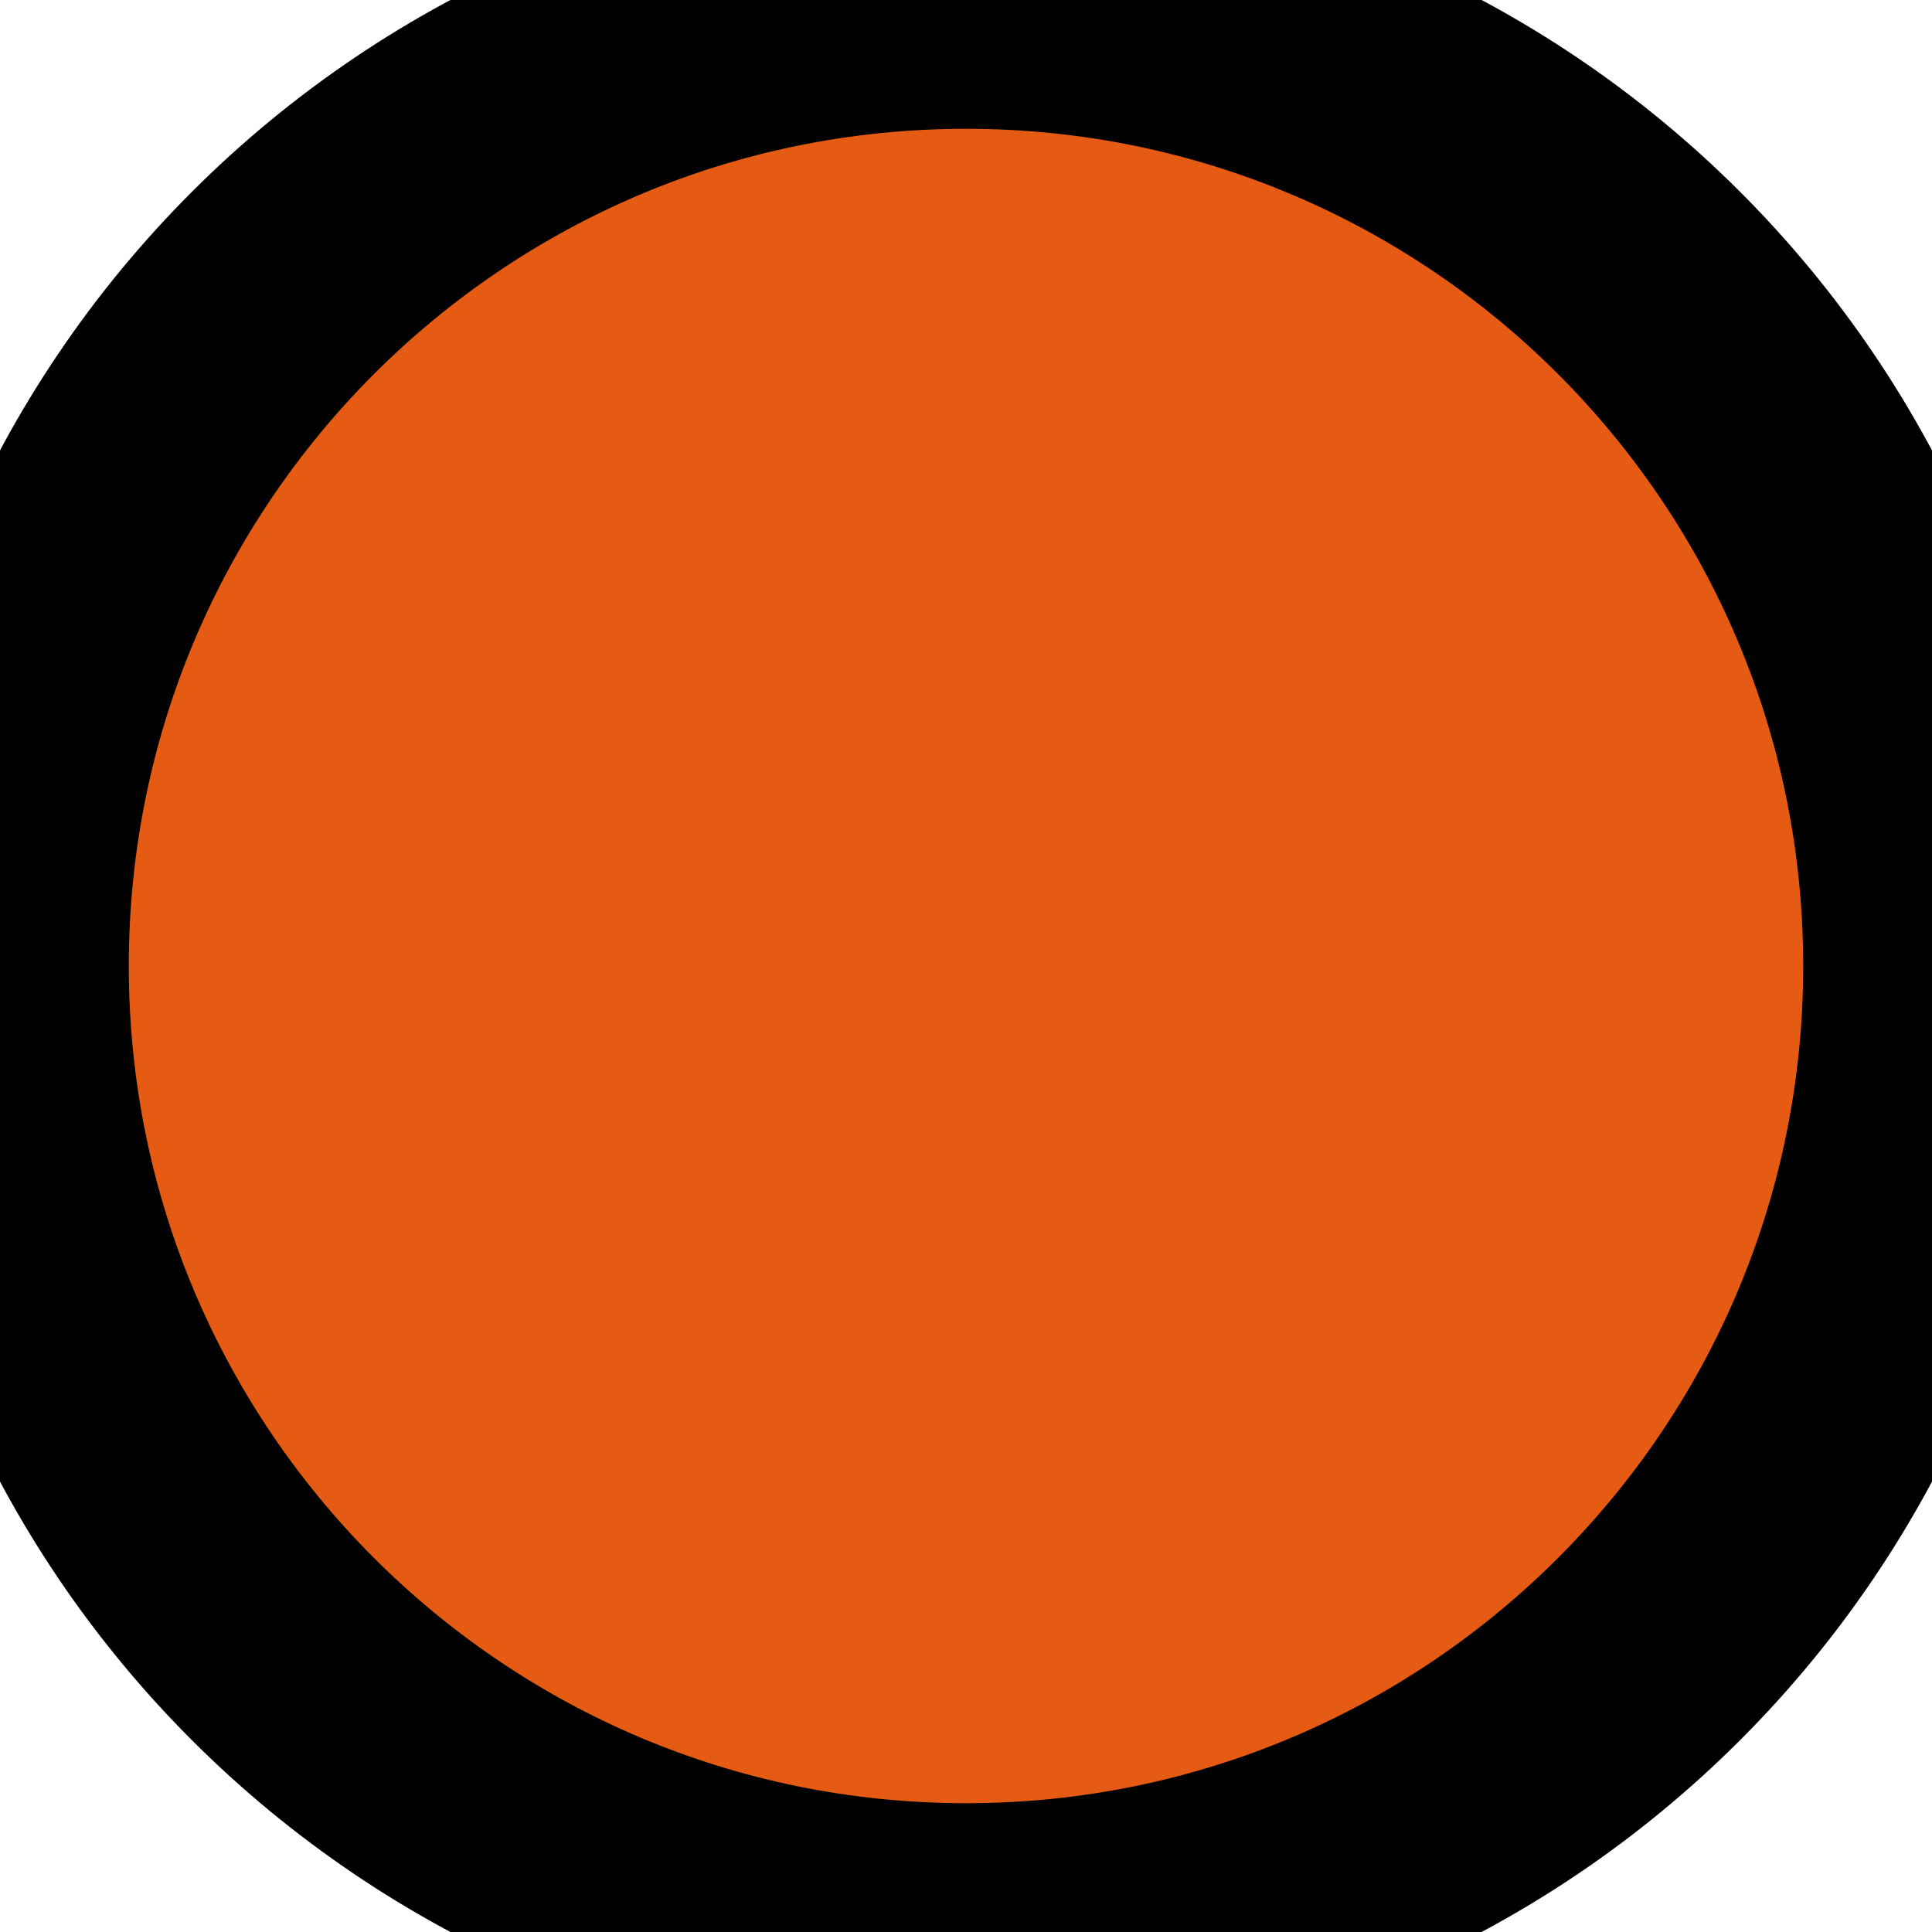
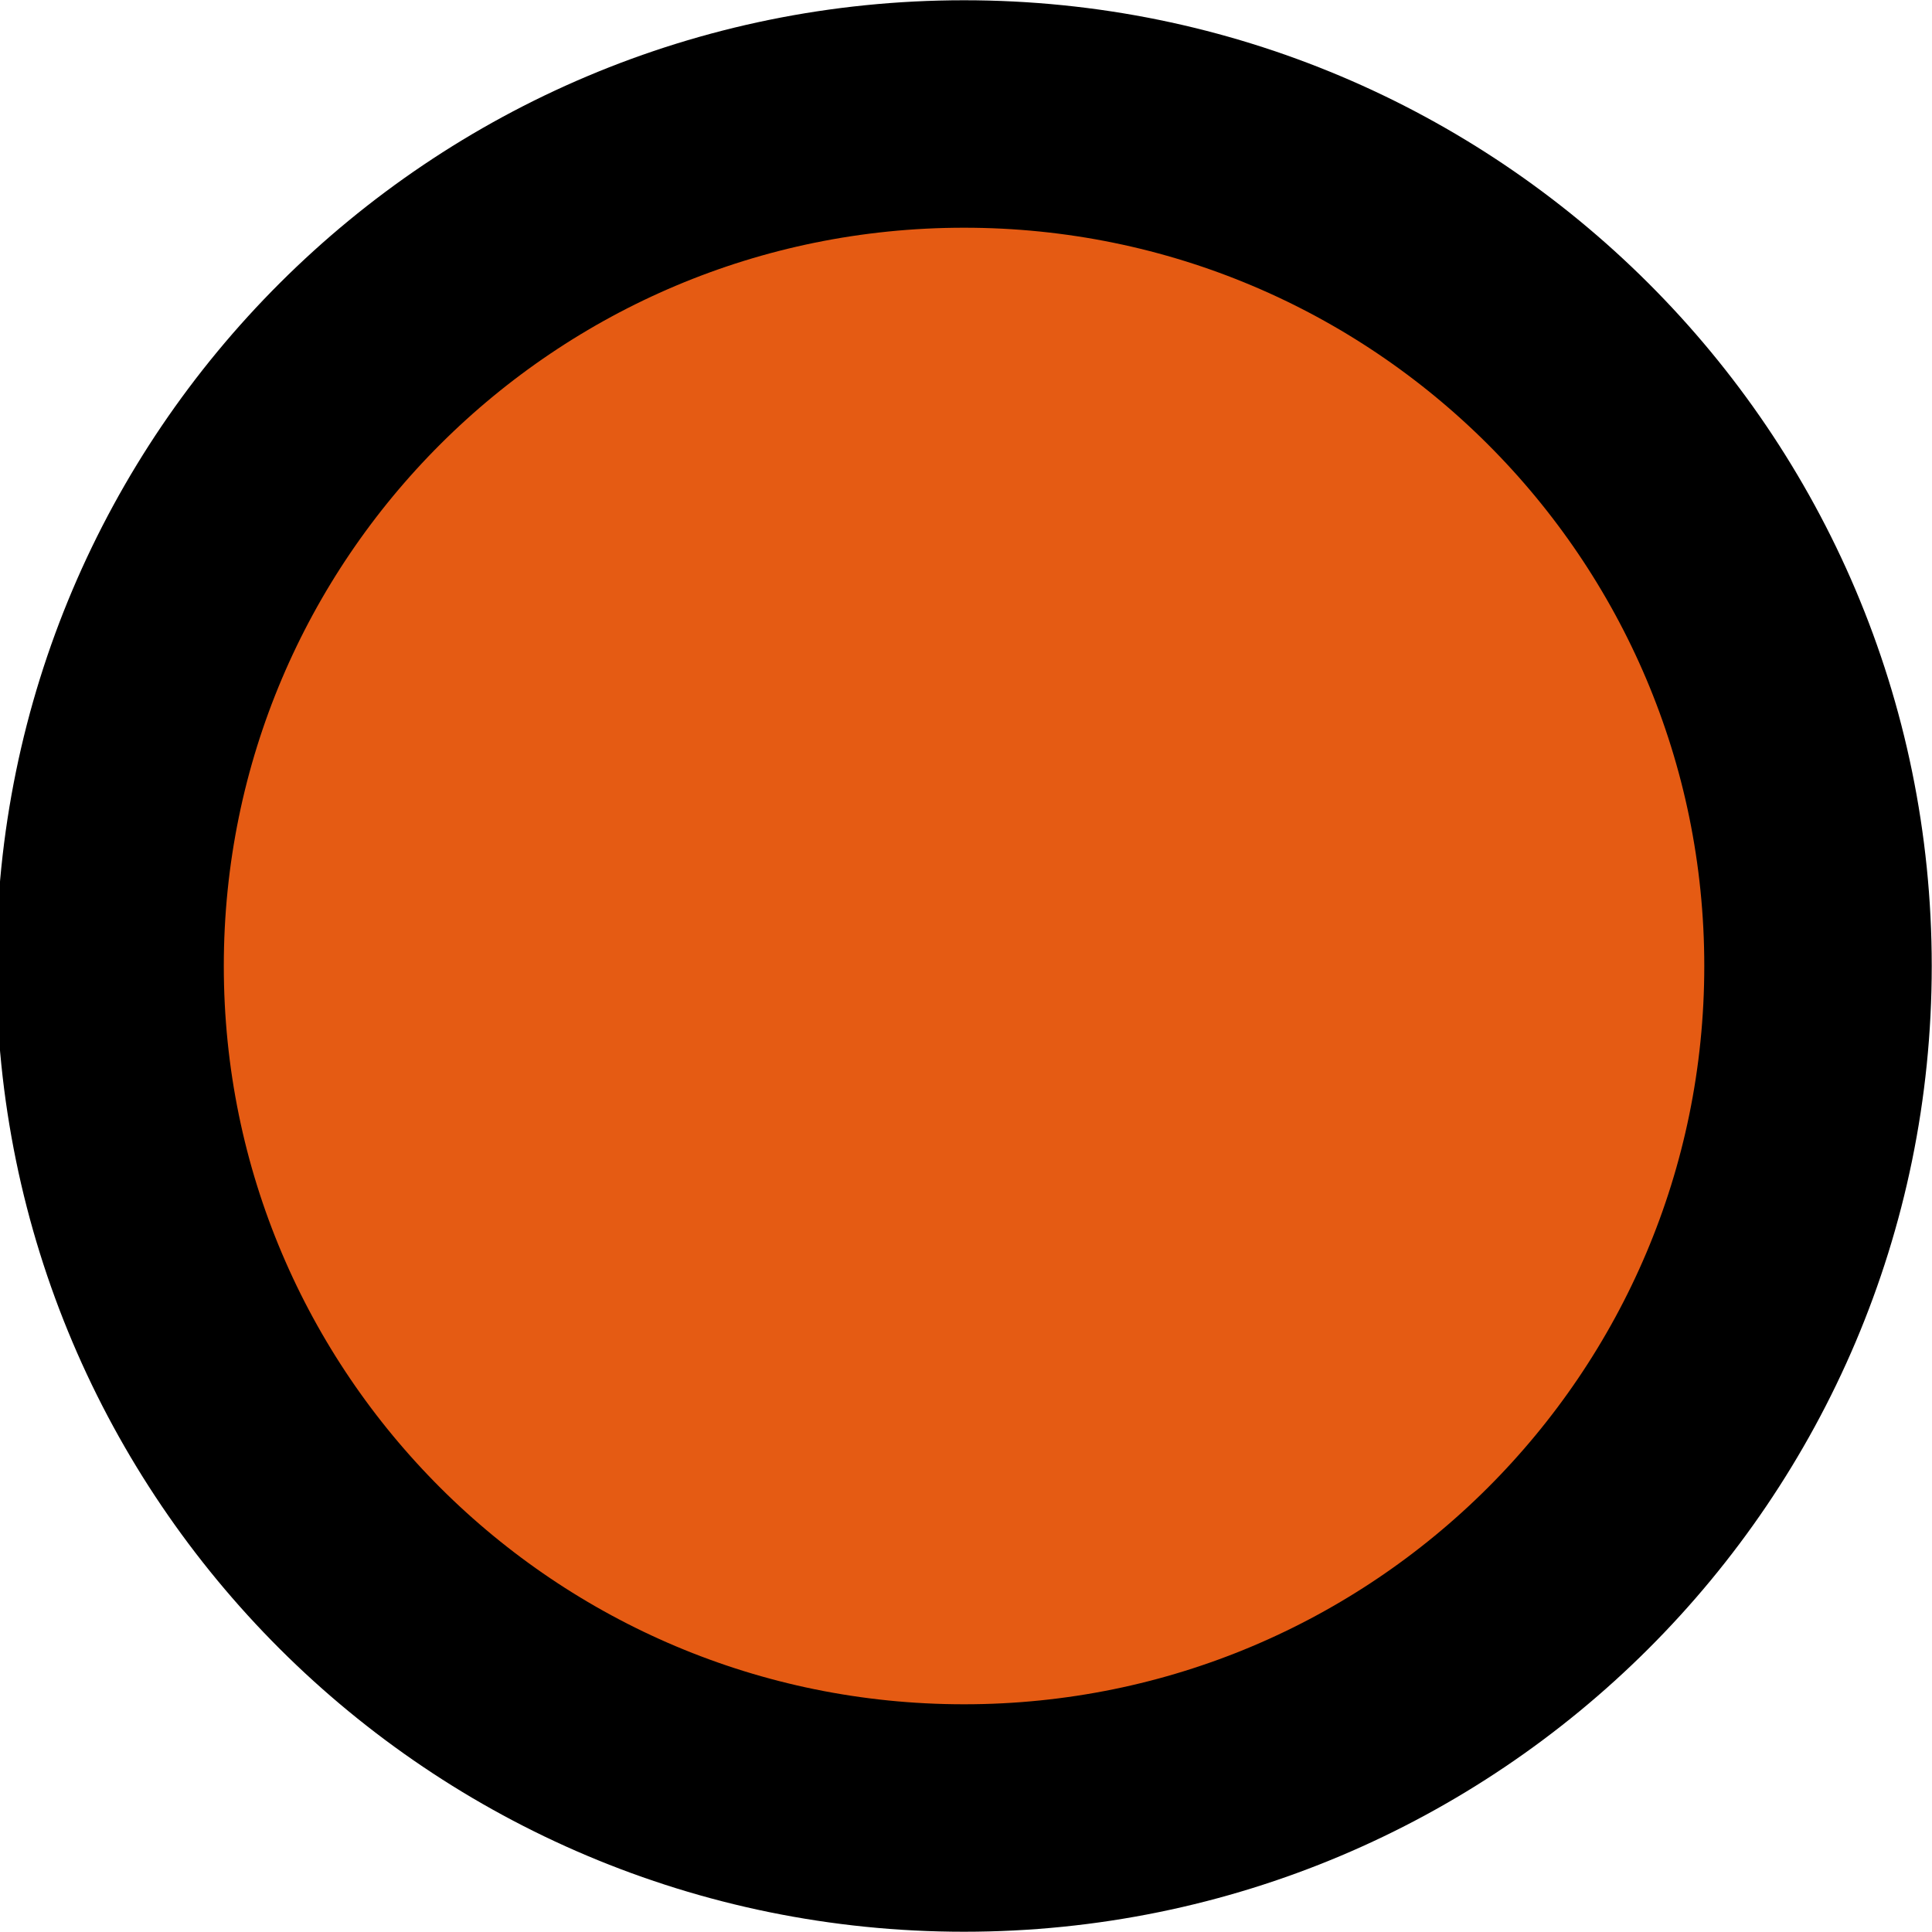
<svg xmlns="http://www.w3.org/2000/svg" width="150" height="150" viewBox="0 0 150 150" version="1.1" id="svg19">
  <defs id="defs23" />
-   <circle cx="75" cy="75" fill="#e55b13" stroke="#000000" stroke-width="0" id="circle17" r="75" style="stroke-width:20;stroke-dasharray:none;stroke:#000000;stroke-opacity:1" />
+   <ellipse cx="74.848" cy="75" fill="#e55b13" stroke="#000000" stroke-width="0" id="circle17" style="stroke:#000000;stroke-width:17.66;stroke-dasharray:none;stroke-opacity:1" rx="66.302" ry="66.15" />
</svg>
